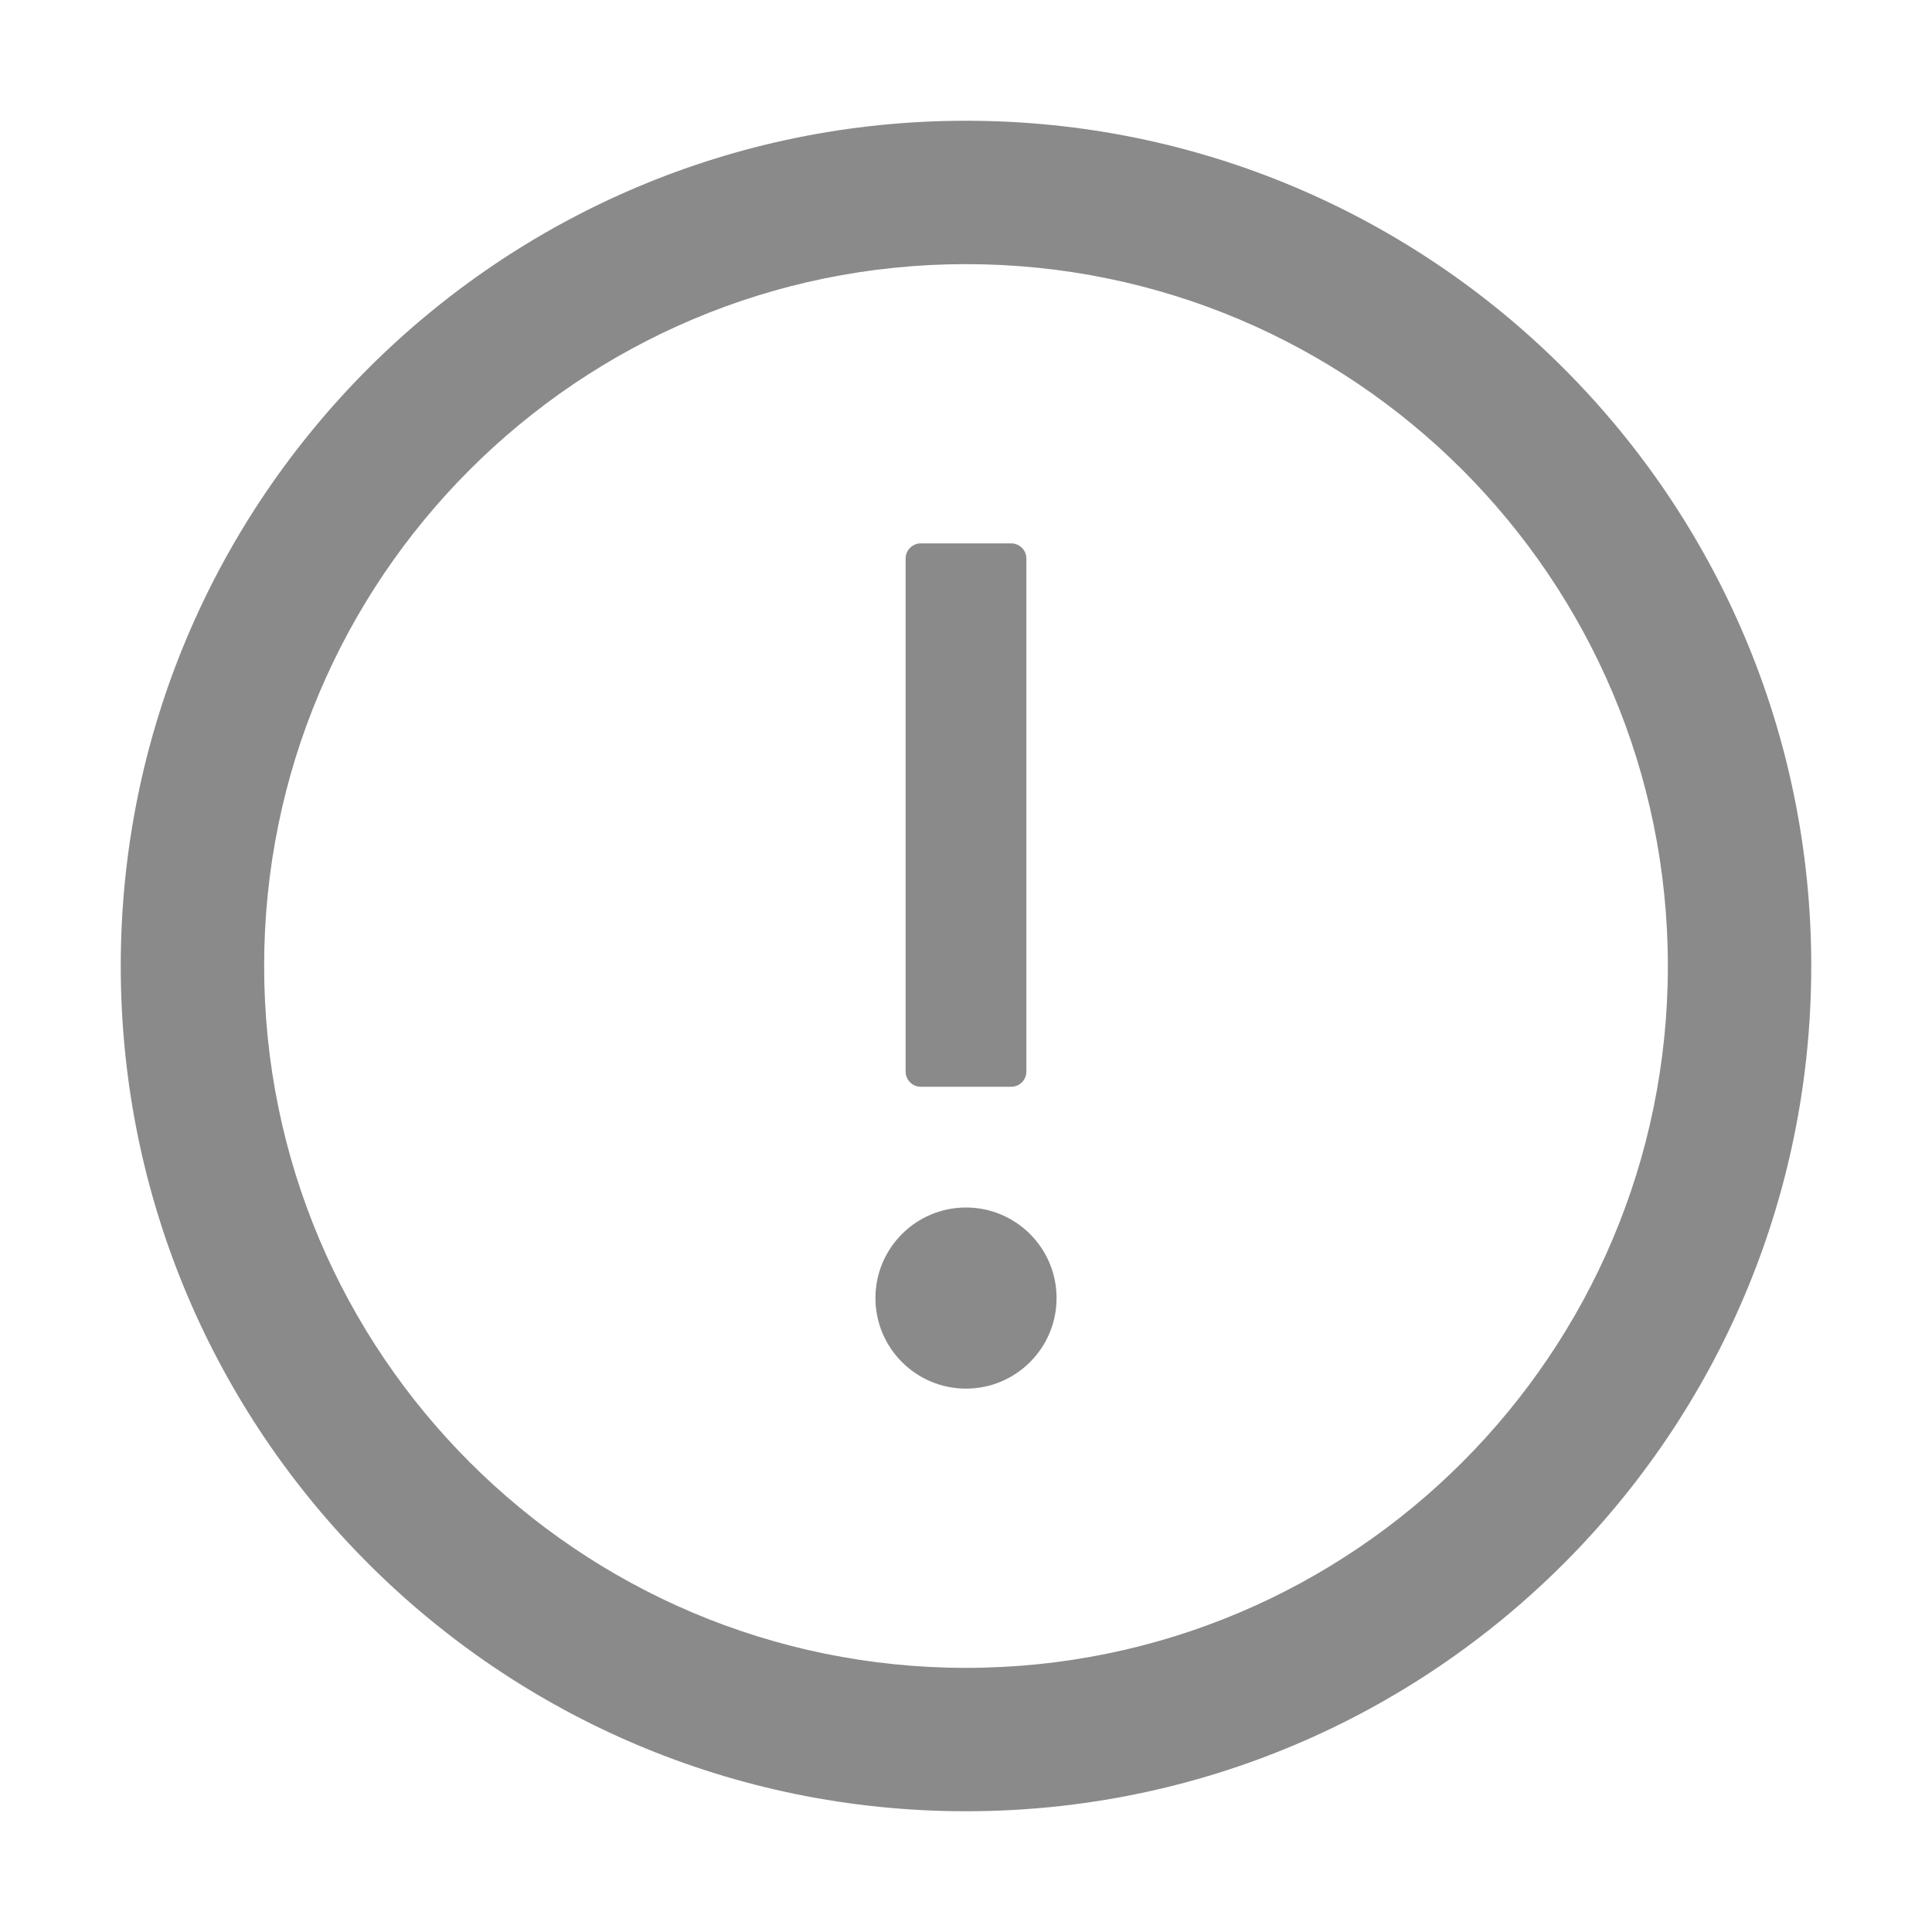
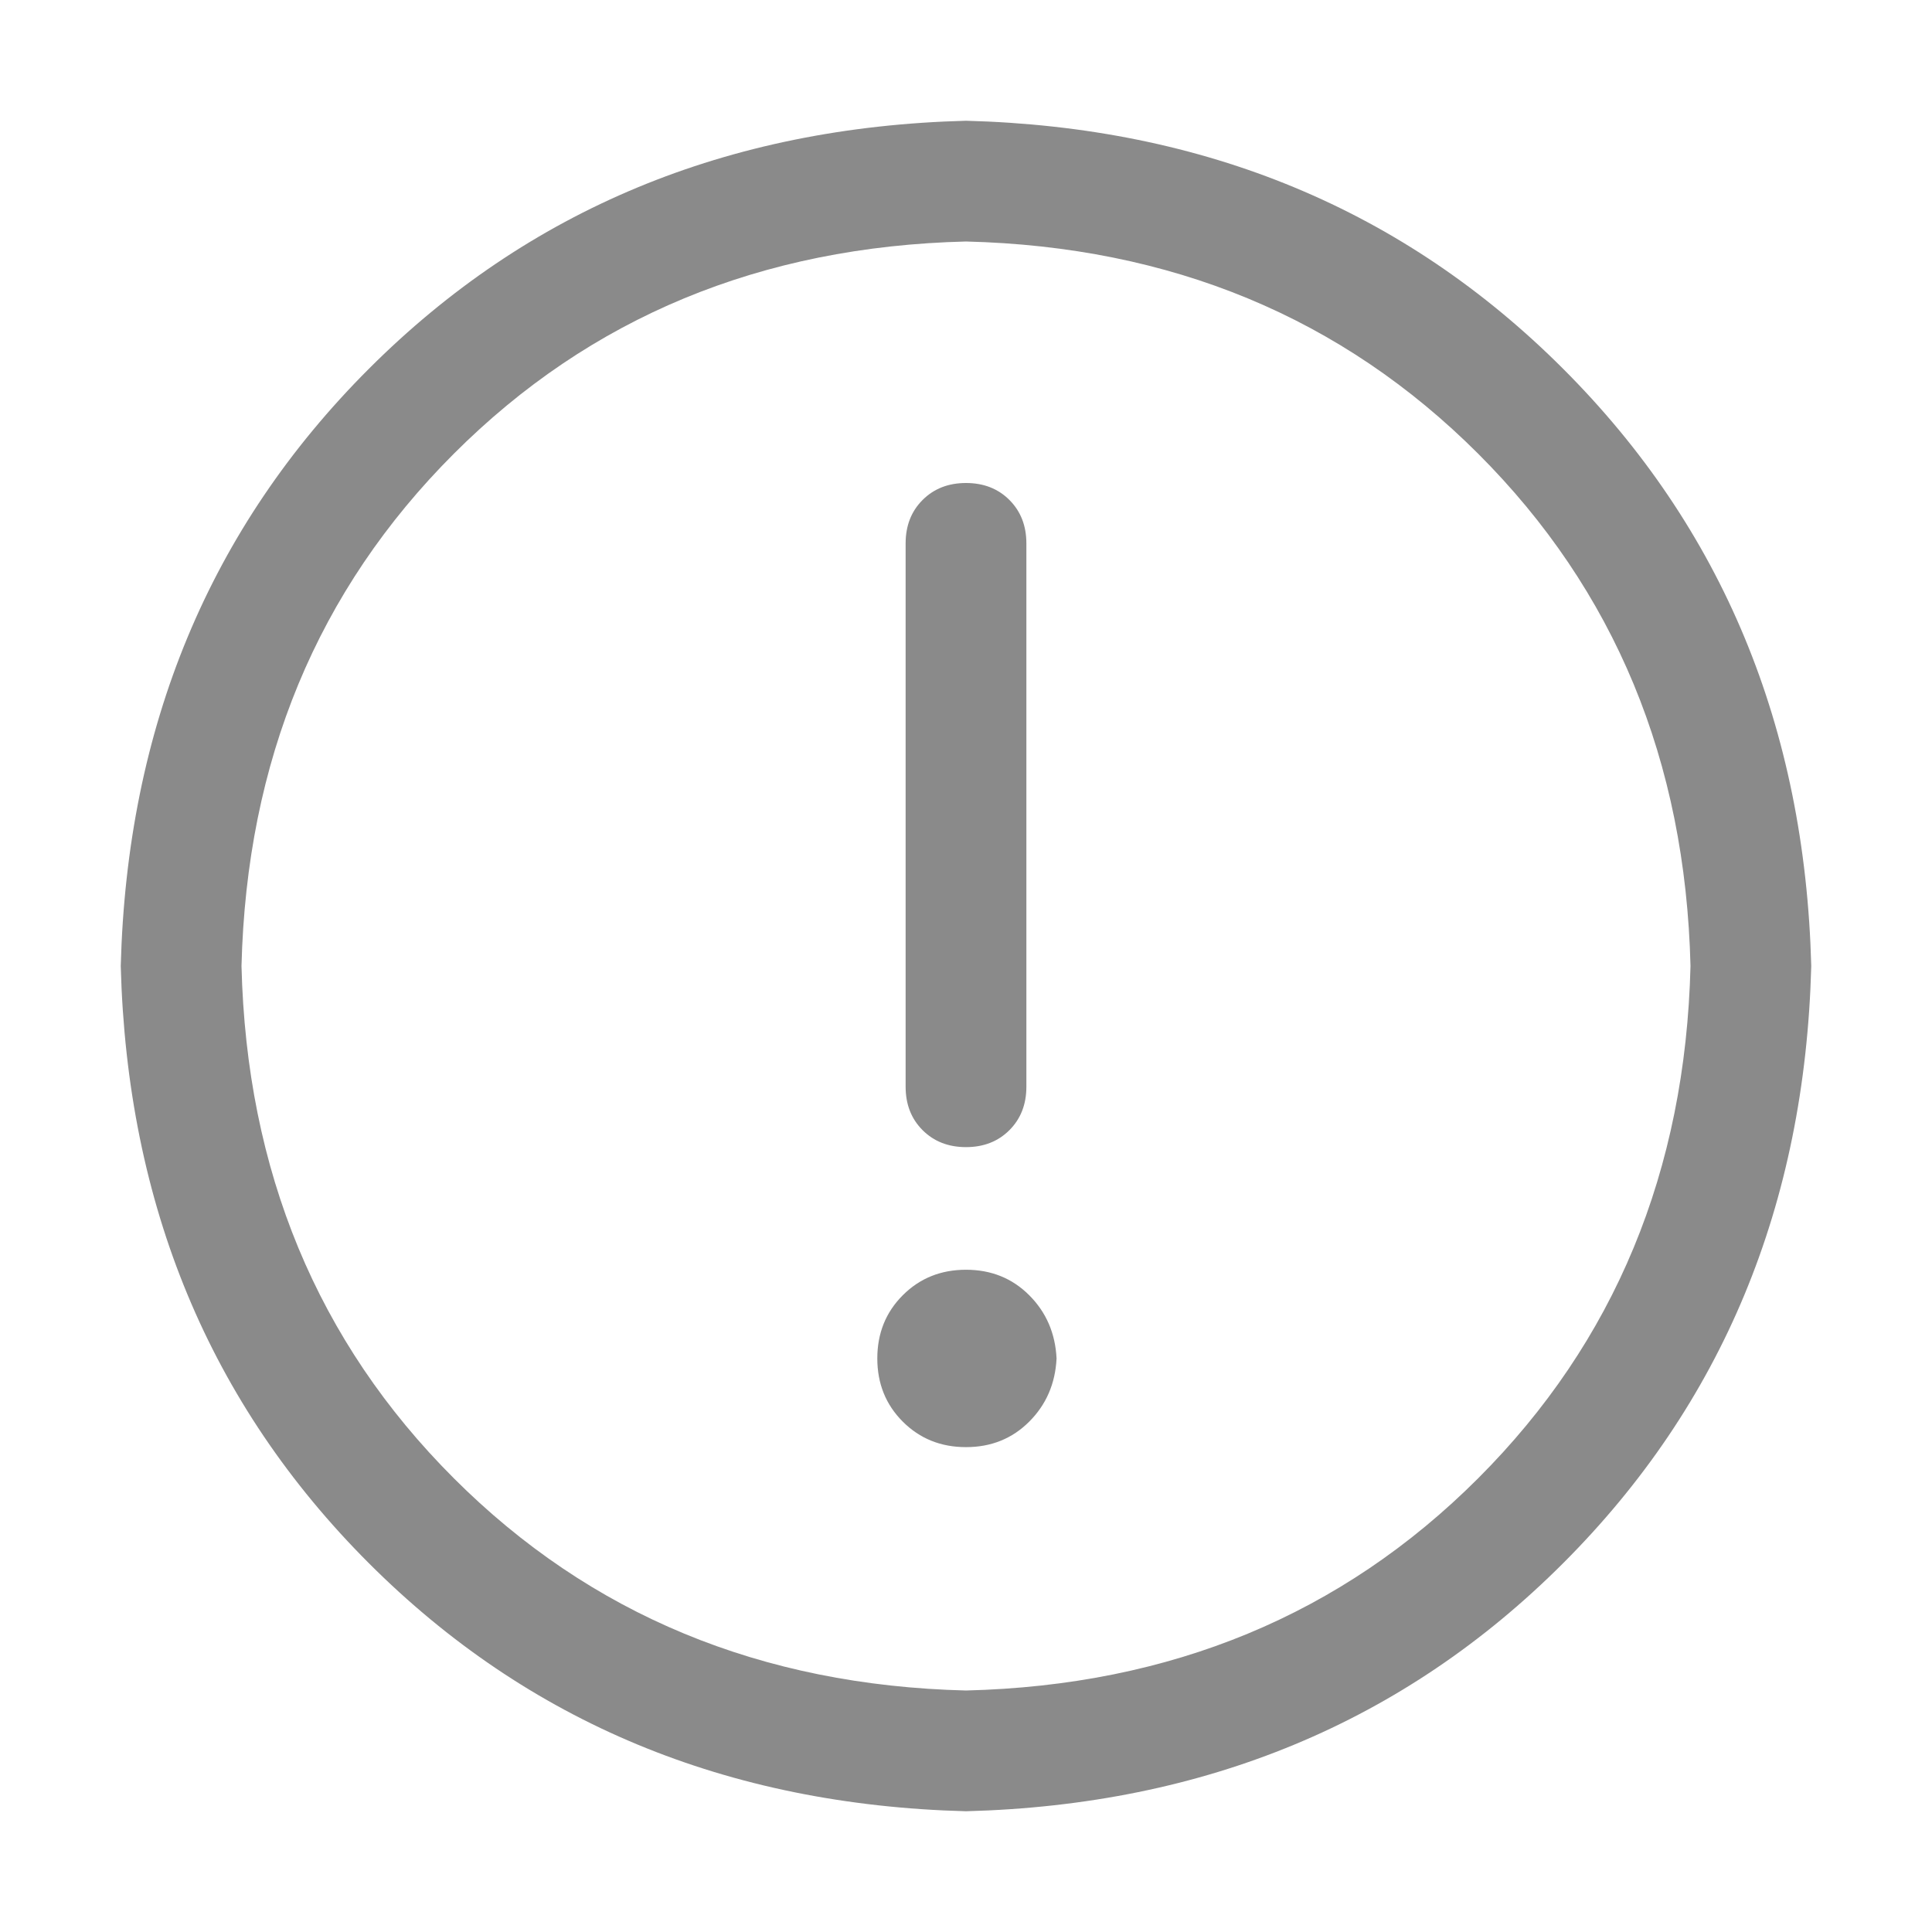
<svg xmlns="http://www.w3.org/2000/svg" version="1.1" width="32" height="32" viewBox="0 0 32 32">
-   <path fill="#8a8a8a" d="M16 2c-7.731 0-14 6.269-14 14s6.269 14 14 14 14-6.269 14-14-6.269-14-14-14zM16 27.625c-6.419 0-11.625-5.206-11.625-11.625s5.206-11.625 11.625-11.625 11.625 5.206 11.625 11.625-5.206 11.625-11.625 11.625zM14.5 21.5c0 0.828 0.672 1.5 1.5 1.5s1.5-0.672 1.5-1.5v0c0-0.828-0.672-1.5-1.5-1.5s-1.5 0.672-1.5 1.5v0zM15.25 18h1.5c0.137 0 0.25-0.113 0.25-0.25v-8.5c0-0.137-0.113-0.25-0.25-0.25h-1.5c-0.137 0-0.25 0.113-0.25 0.25v8.5c0 0.137 0.113 0.25 0.25 0.25z" />
+   <path fill="#8a8a8a" d="M16 2q5.938 0.156 9.891 4.109t4.109 9.891q-0.156 5.938-4.109 9.891t-9.891 4.109q-5.938-0.156-9.891-4.109t-4.109-9.891q0.156-5.938 4.109-9.891t9.891-4.109zM16 28q5.094-0.125 8.484-3.516t3.516-8.484q-0.125-5.094-3.516-8.484t-8.484-3.516q-5.094 0.125-8.484 3.516t-3.516 8.484q0.125 5.094 3.516 8.484t8.484 3.516zM17.5 22.5q-0.031 0.625-0.453 1.047t-1.047 0.422-1.047-0.422-0.422-1.047 0.422-1.047 1.047-0.422 1.047 0.422 0.453 1.047zM16 8q0.438 0 0.719 0.281t0.281 0.719v9q0 0.438-0.281 0.719t-0.719 0.281-0.719-0.281-0.281-0.719v-9q0-0.438 0.281-0.719t0.719-0.281z" />
</svg>
